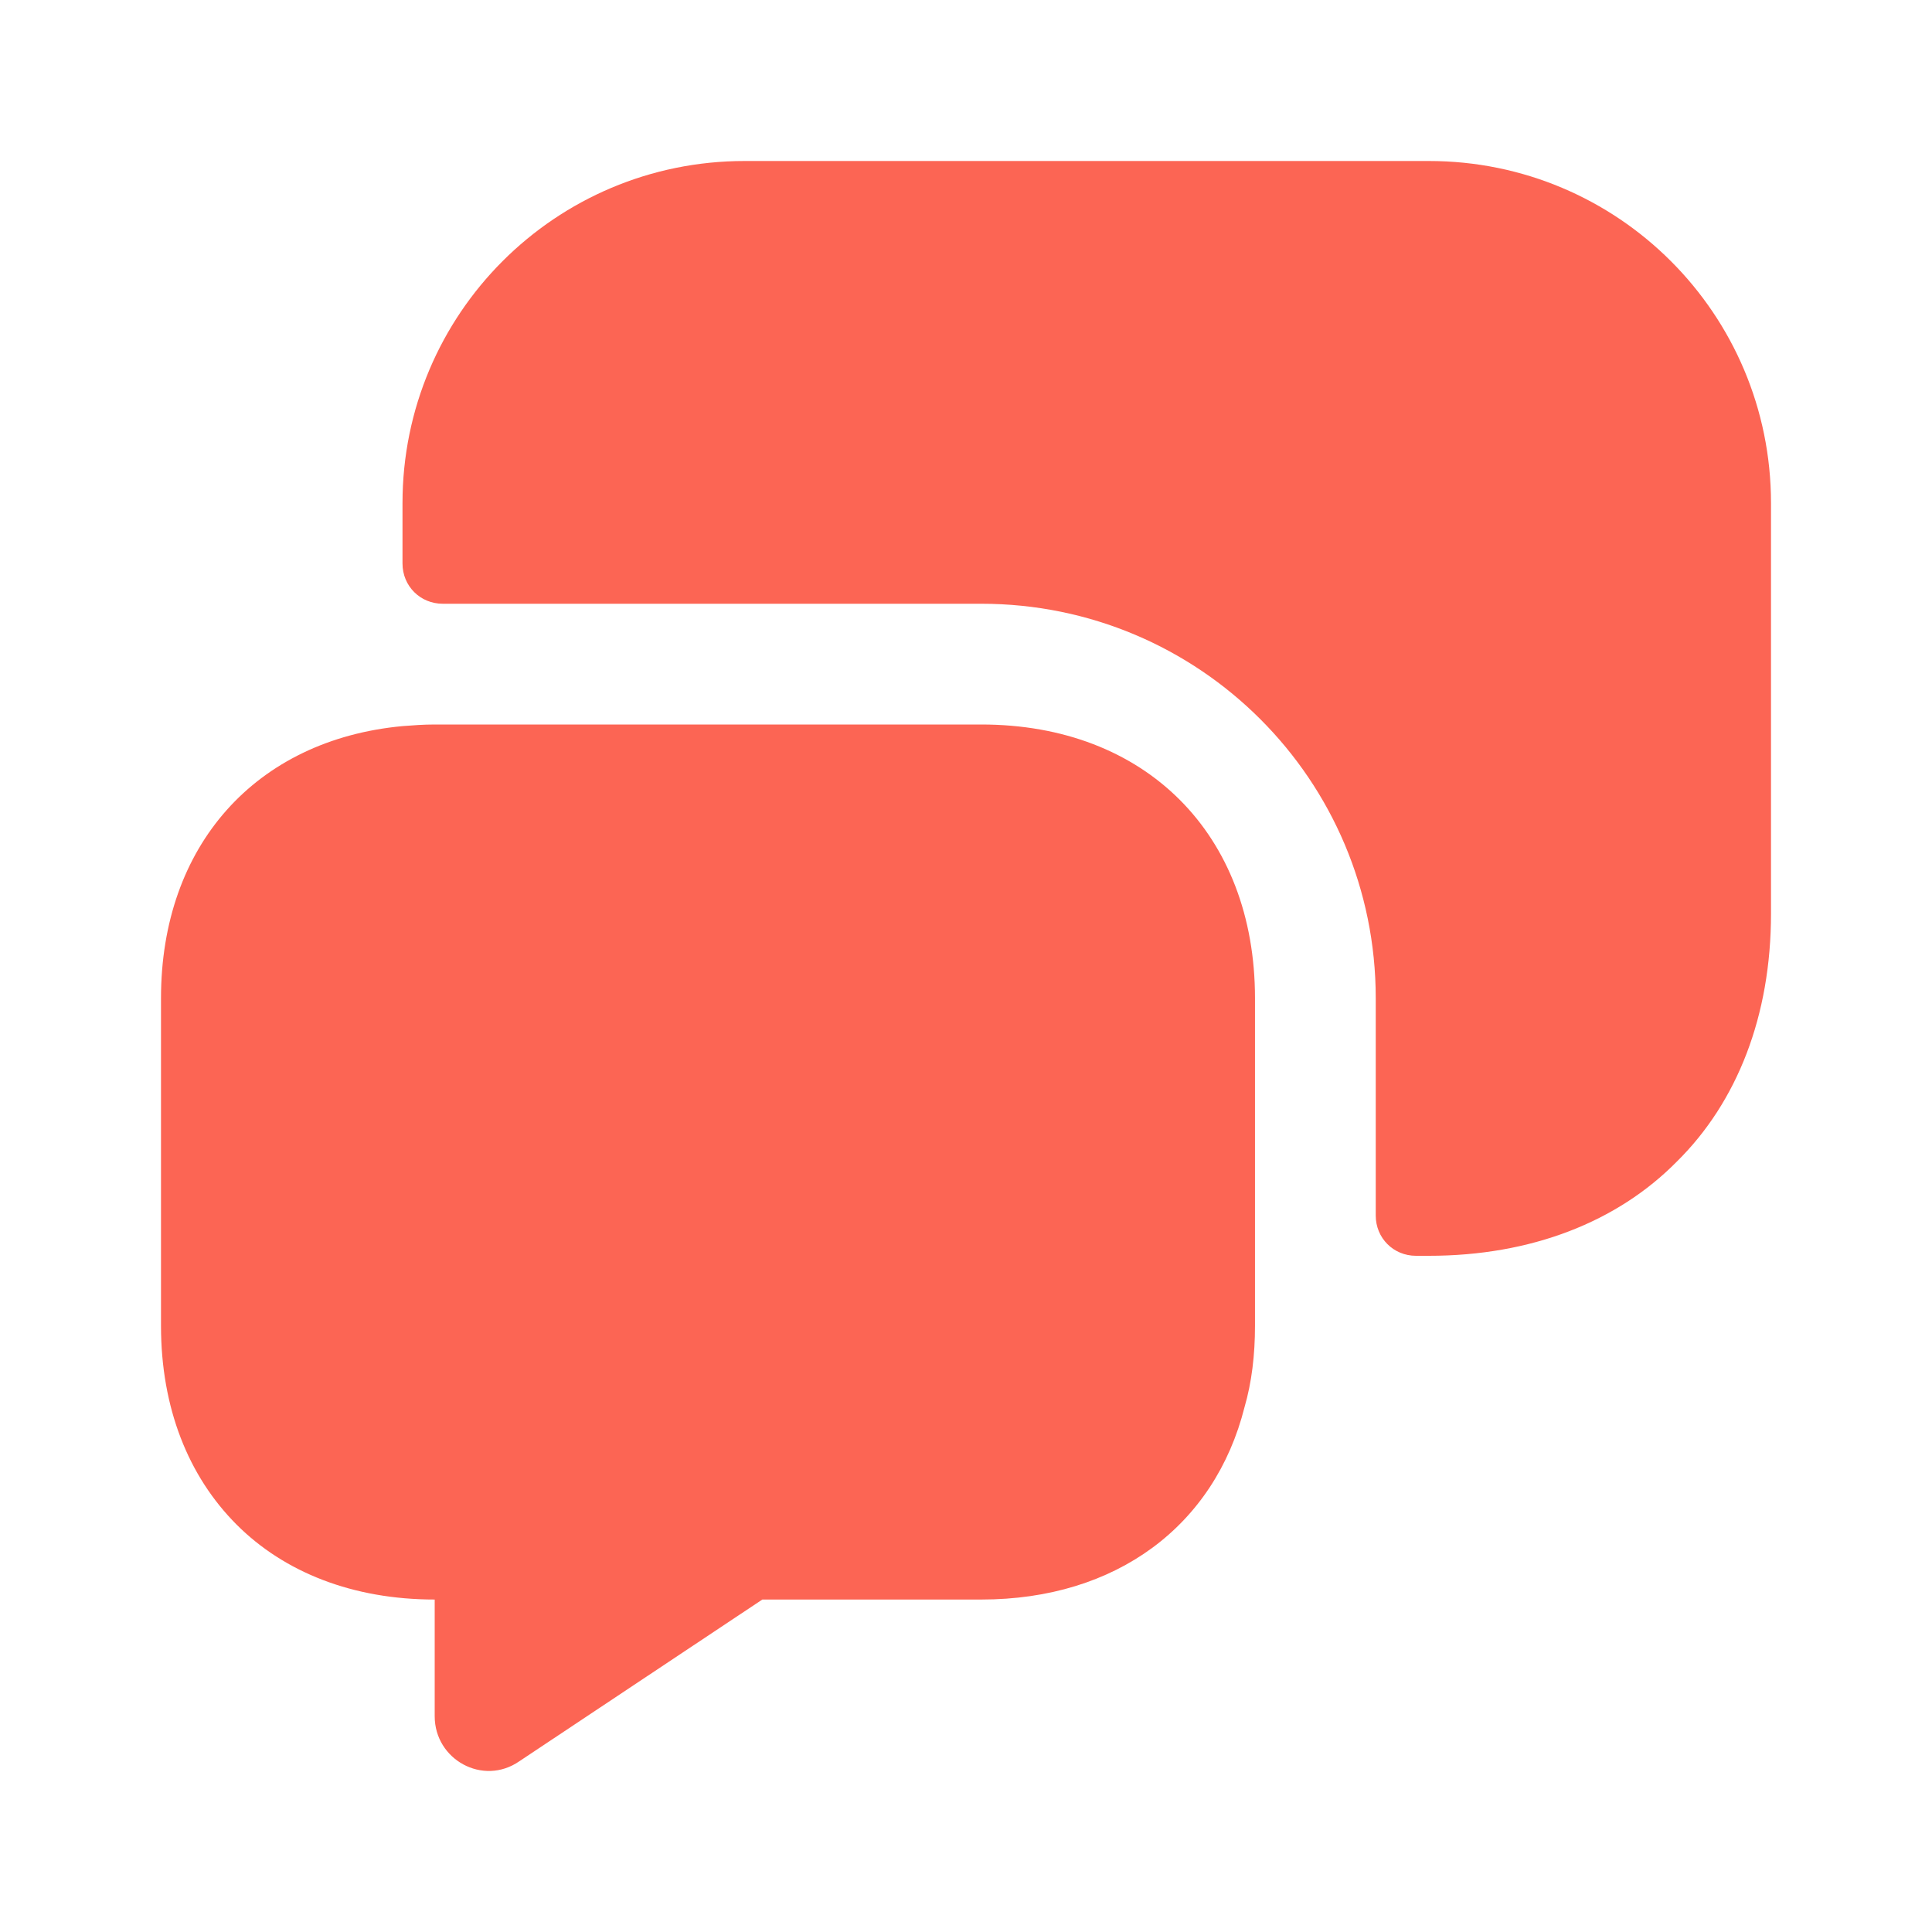
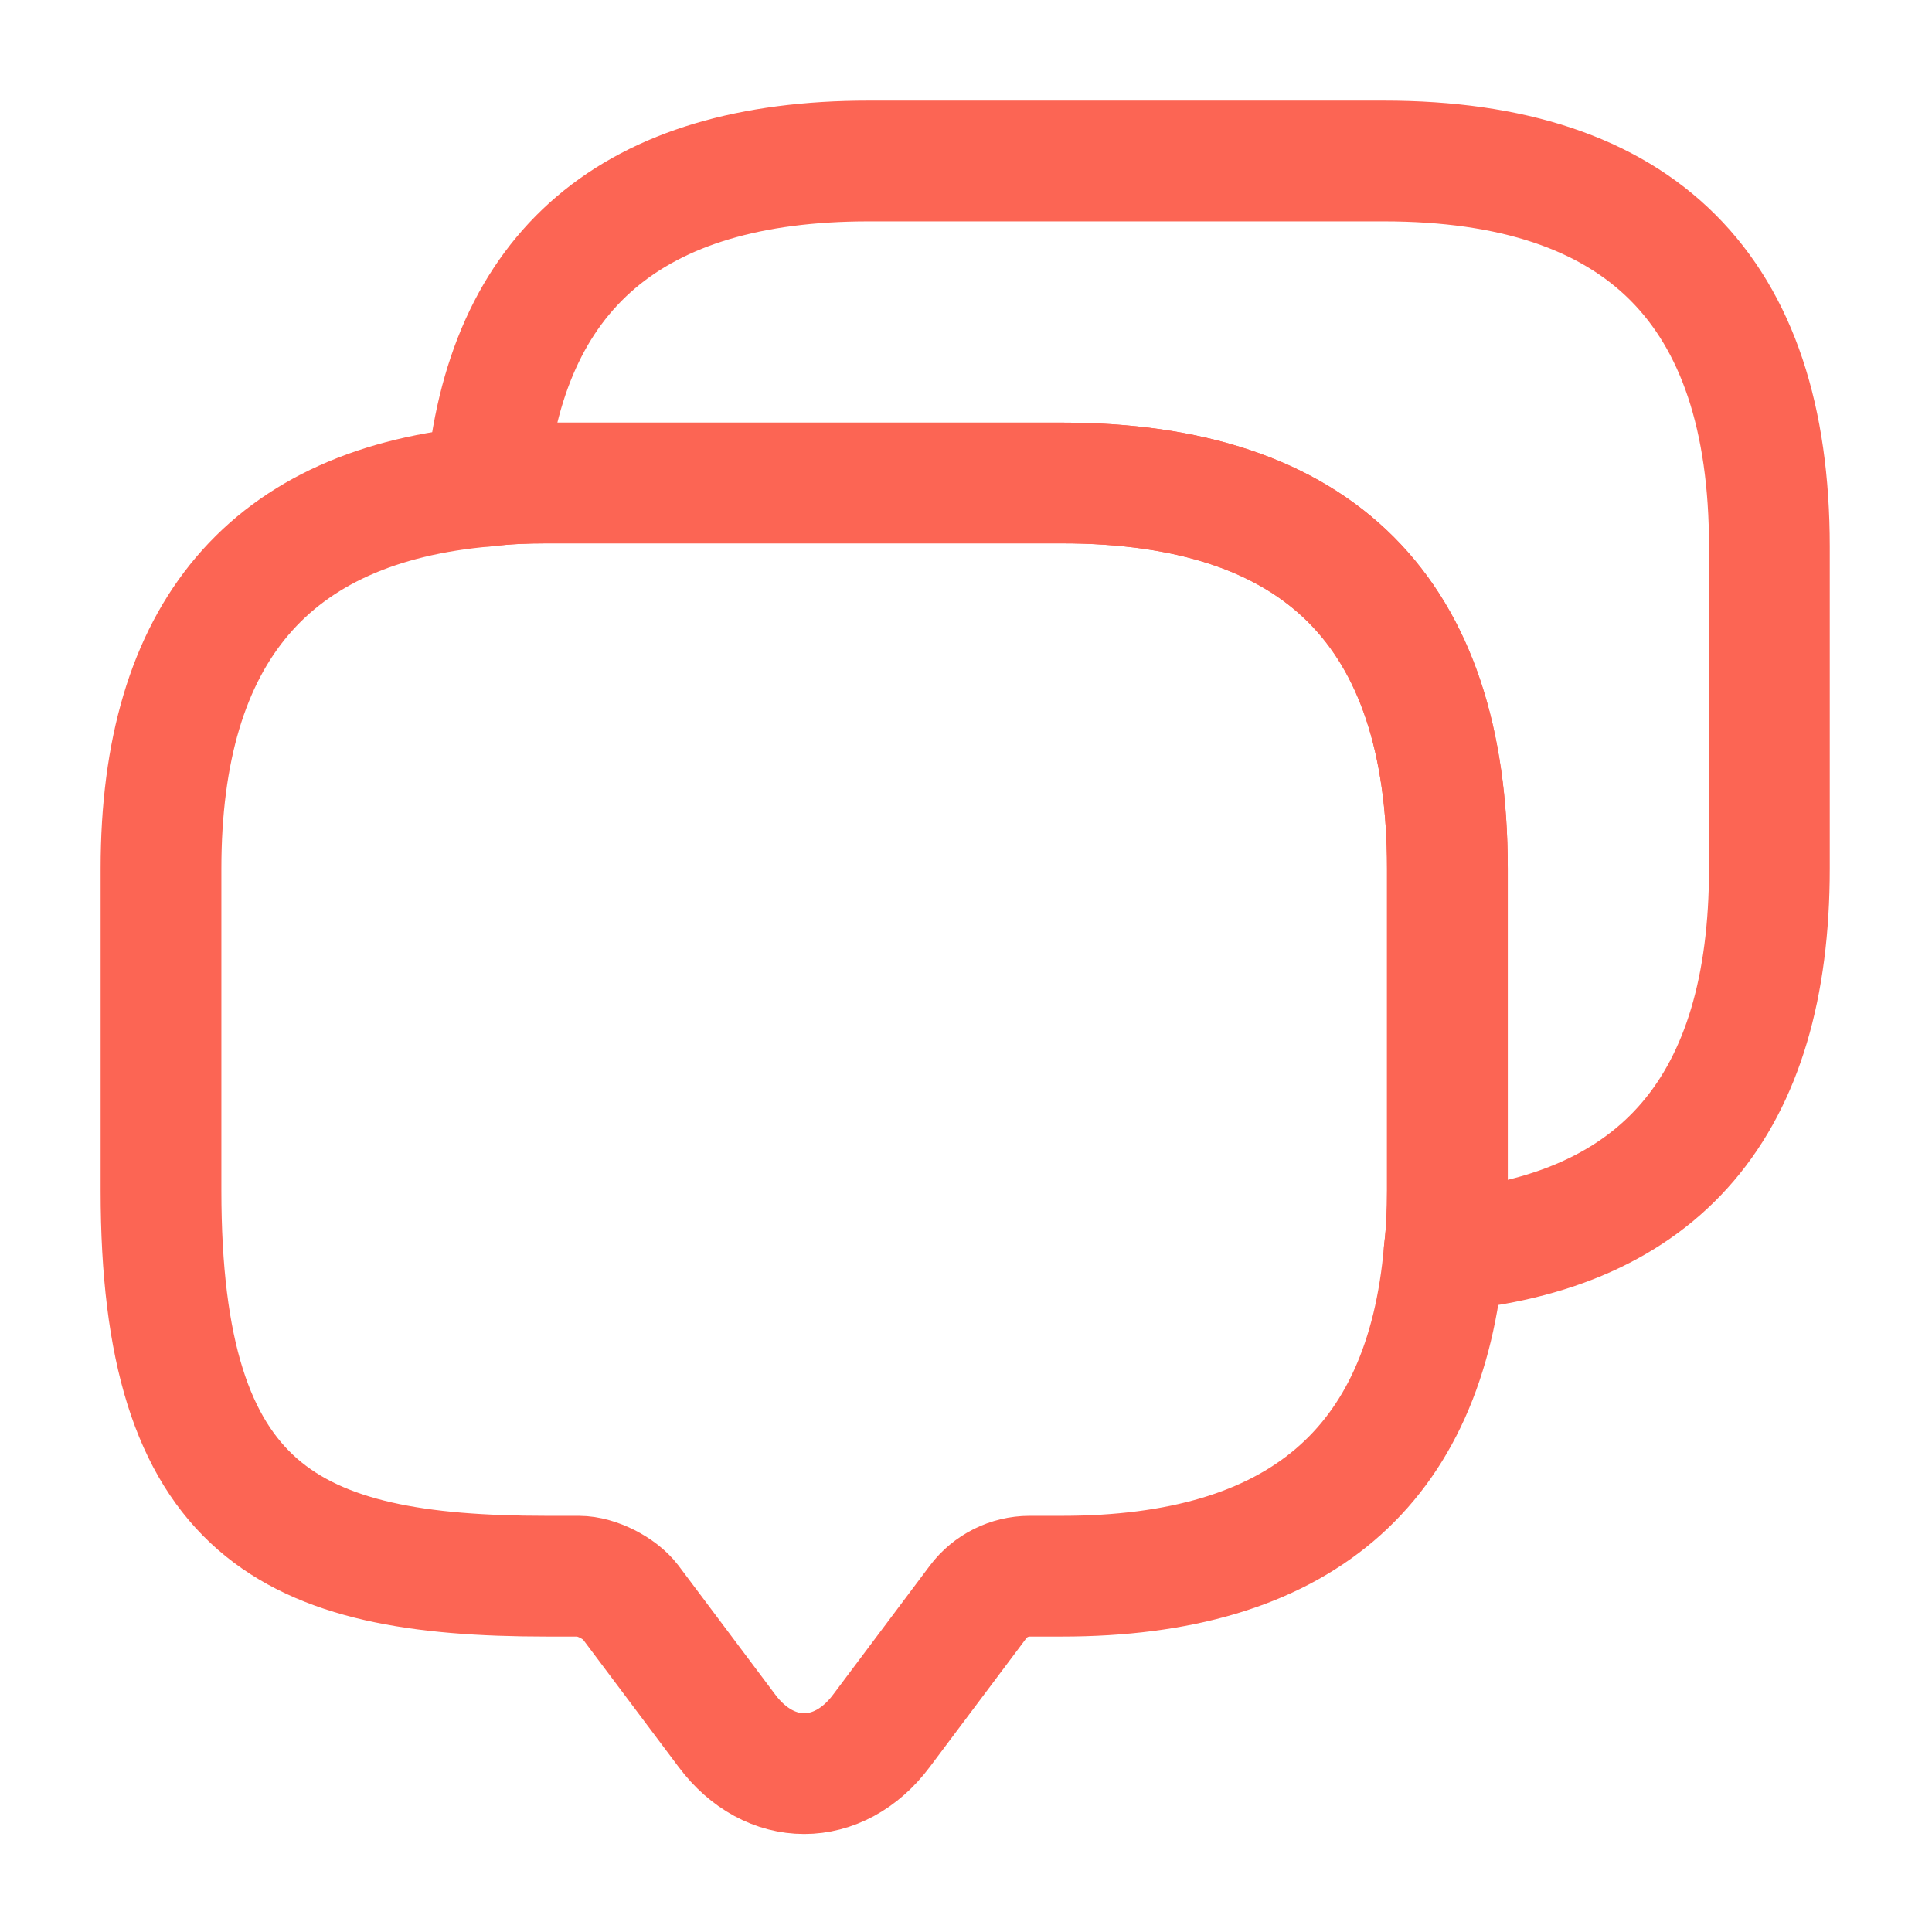
<svg xmlns="http://www.w3.org/2000/svg" width="24" height="24" viewBox="0 0 24 24" fill="none">
-   <path d="M15.59 12.4V16.47C15.59 16.83 15.55 17.17 15.46 17.48C15.09 18.95 13.87 19.87 12.19 19.87H9.47L6.45 21.88C6 22.19 5.4 21.86 5.4 21.32V19.87C4.38 19.87 3.53 19.53 2.94 18.94C2.34 18.34 2 17.49 2 16.47V12.4C2 10.5 3.18 9.19 5 9.02C5.13 9.01 5.26 9 5.4 9H12.19C14.23 9 15.59 10.36 15.59 12.4Z" fill="#FC6554" />
-   <path d="M17.75 15.6C19.02 15.6 20.09 15.18 20.83 14.43C21.58 13.69 22 12.62 22 11.35V6.25C22 3.9 20.1 2 17.75 2H9.25C6.9 2 5 3.9 5 6.25V7C5 7.28 5.22 7.5 5.5 7.5H12.19C14.9 7.5 17.09 9.69 17.09 12.4V15.1C17.09 15.38 17.31 15.6 17.59 15.6H17.75Z" fill="#FC6554" />
+   <path d="M17.98 10.79V14.79C17.98 15.05 17.97 15.3 17.94 15.54C17.71 18.24 16.12 19.58 13.19 19.58H12.79C12.54 19.58 12.3 19.7 12.15 19.9L10.95 21.5C10.42 22.21 9.56 22.21 9.03 21.5L7.83 19.9C7.7 19.73 7.41 19.58 7.19 19.58H6.79C3.6 19.58 2 18.79 2 14.79V10.79C2 7.86 3.35 6.27 6.04 6.04C6.28 6.01 6.53 6 6.79 6H13.19C16.38 6 17.98 7.6 17.98 10.79Z" stroke="#FC6554" stroke-width="1.5" stroke-miterlimit="10" stroke-linecap="round" stroke-linejoin="round" />
+   <path d="M21.98 6.79V10.79C21.98 13.73 20.63 15.31 17.94 15.54C17.97 15.3 17.98 15.05 17.98 14.79V10.79C17.98 7.6 16.38 6 13.19 6H6.79C6.53 6 6.28 6.01 6.04 6.04C6.27 3.35 7.86 2 10.79 2H17.19C20.38 2 21.98 3.6 21.98 6.79Z" stroke="#FC6554" stroke-width="1.5" stroke-miterlimit="10" stroke-linecap="round" stroke-linejoin="round" />
</svg>
